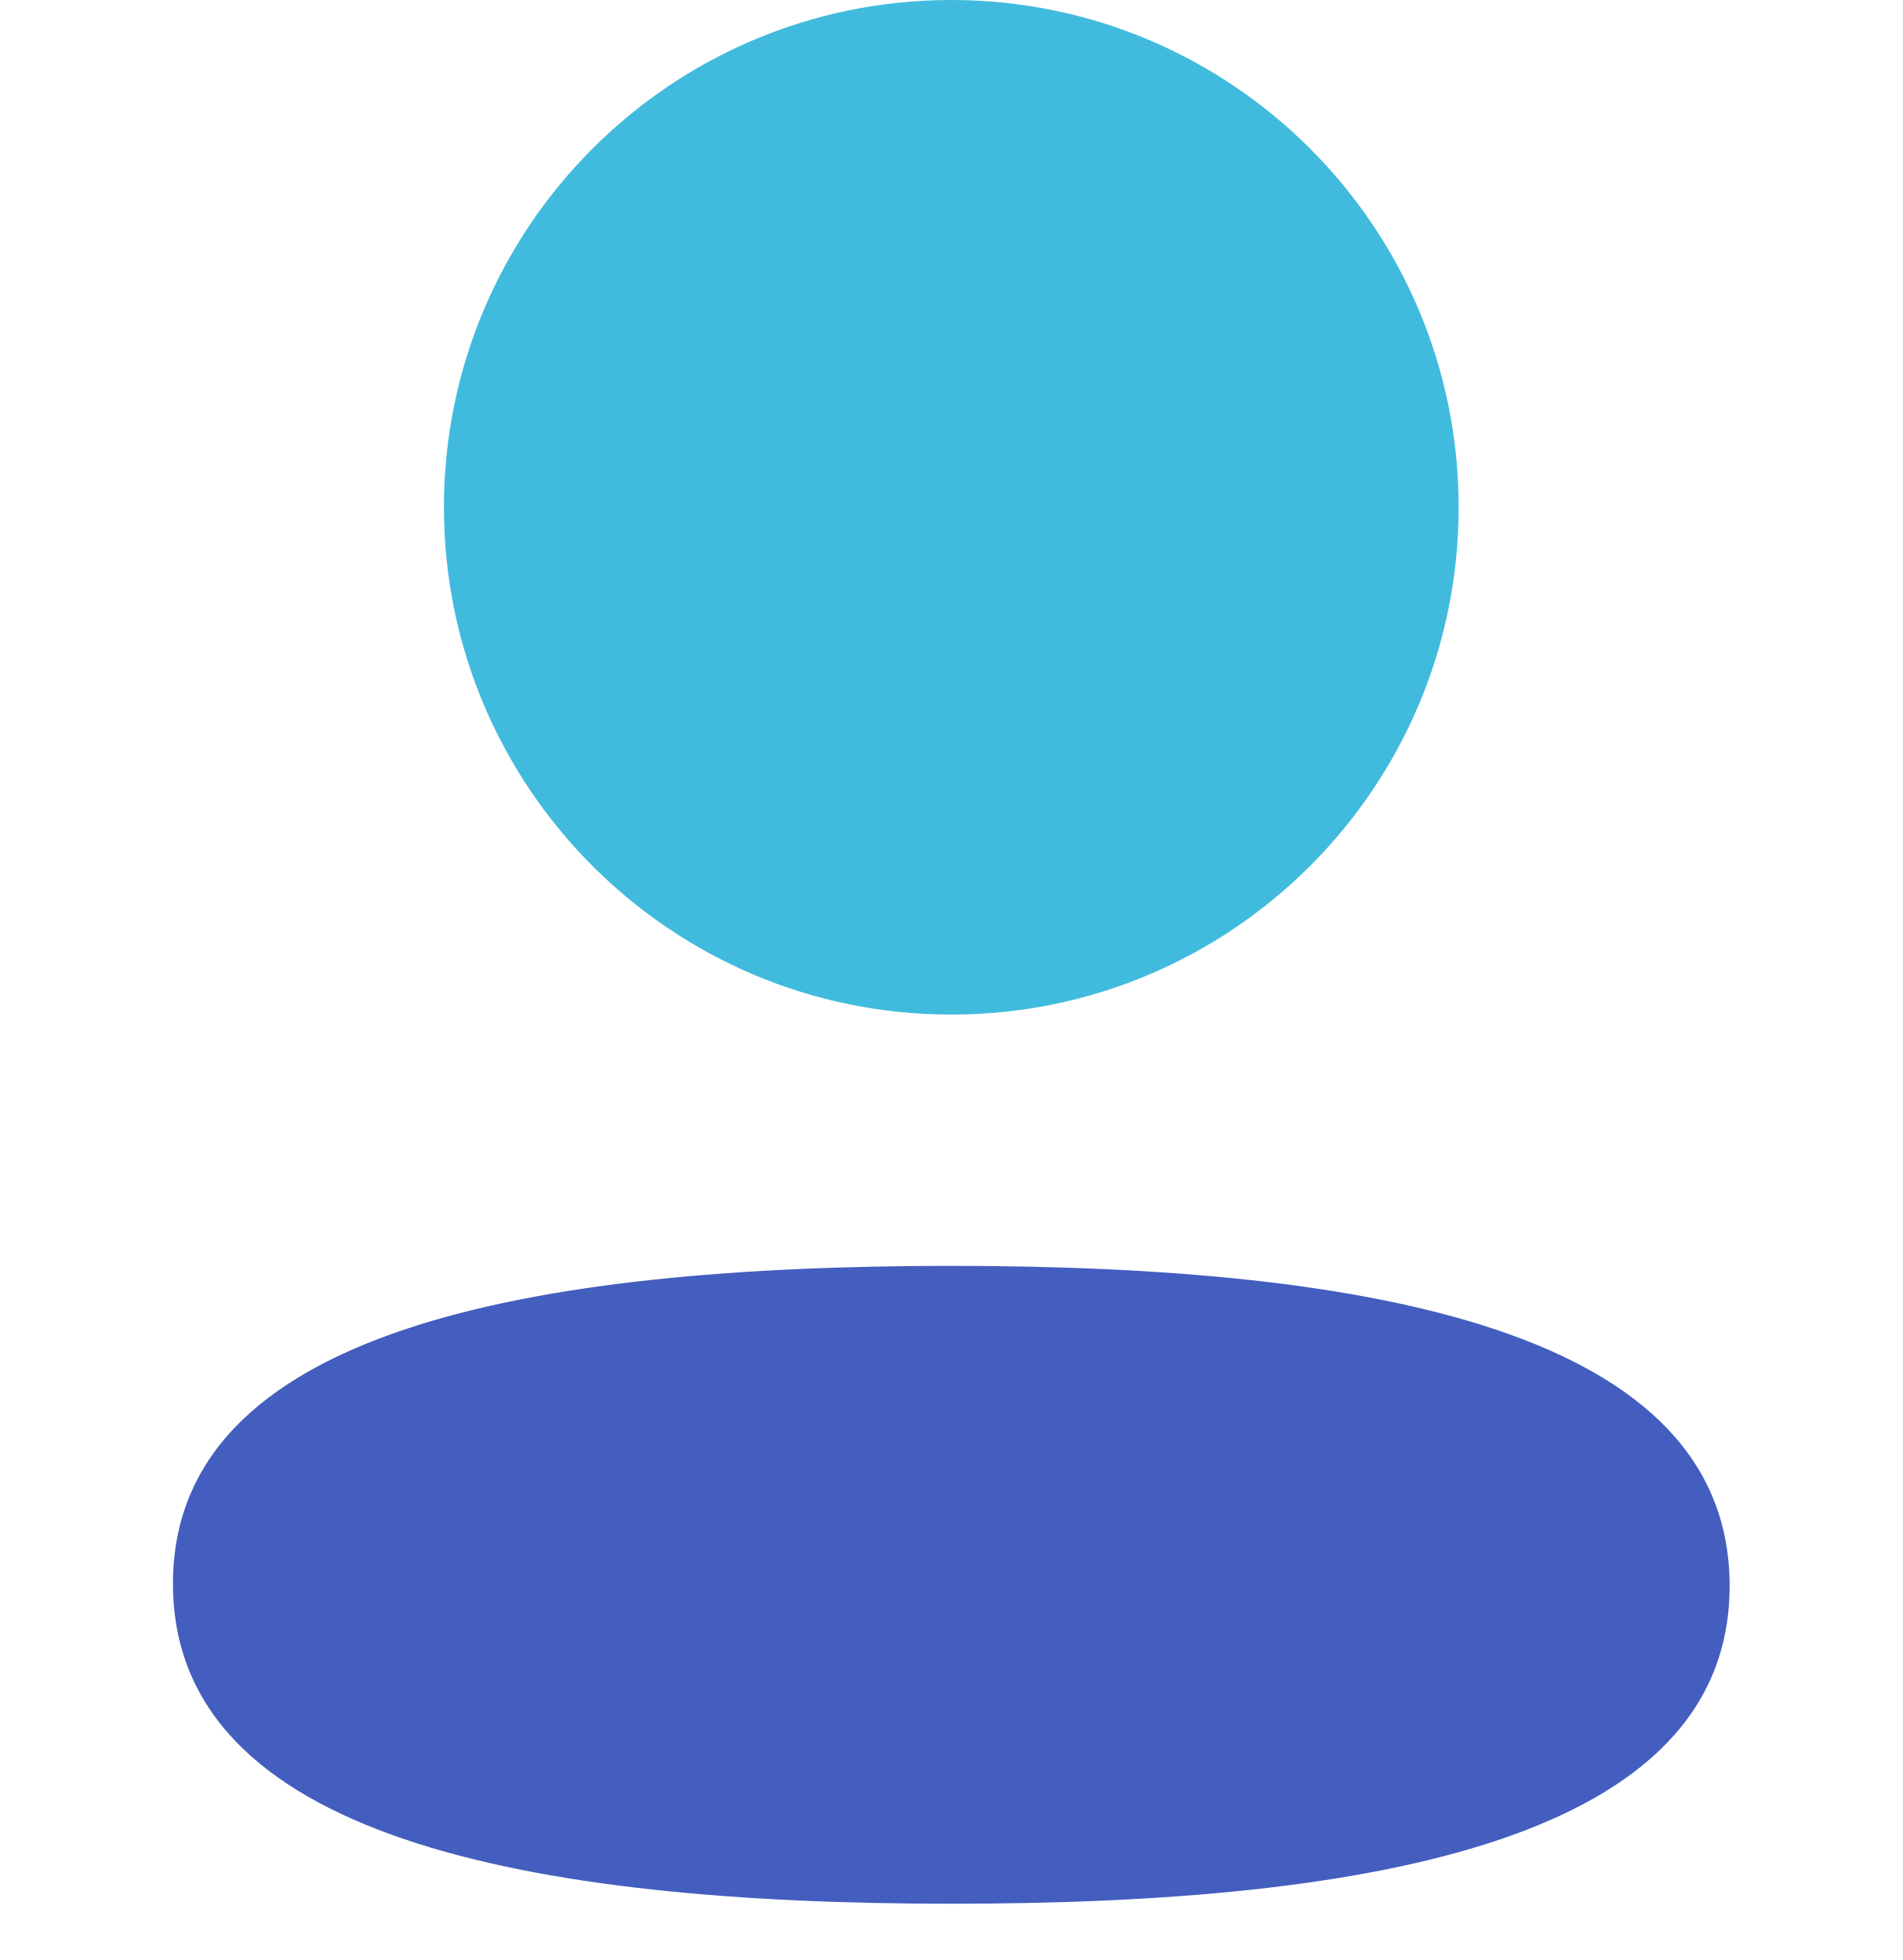
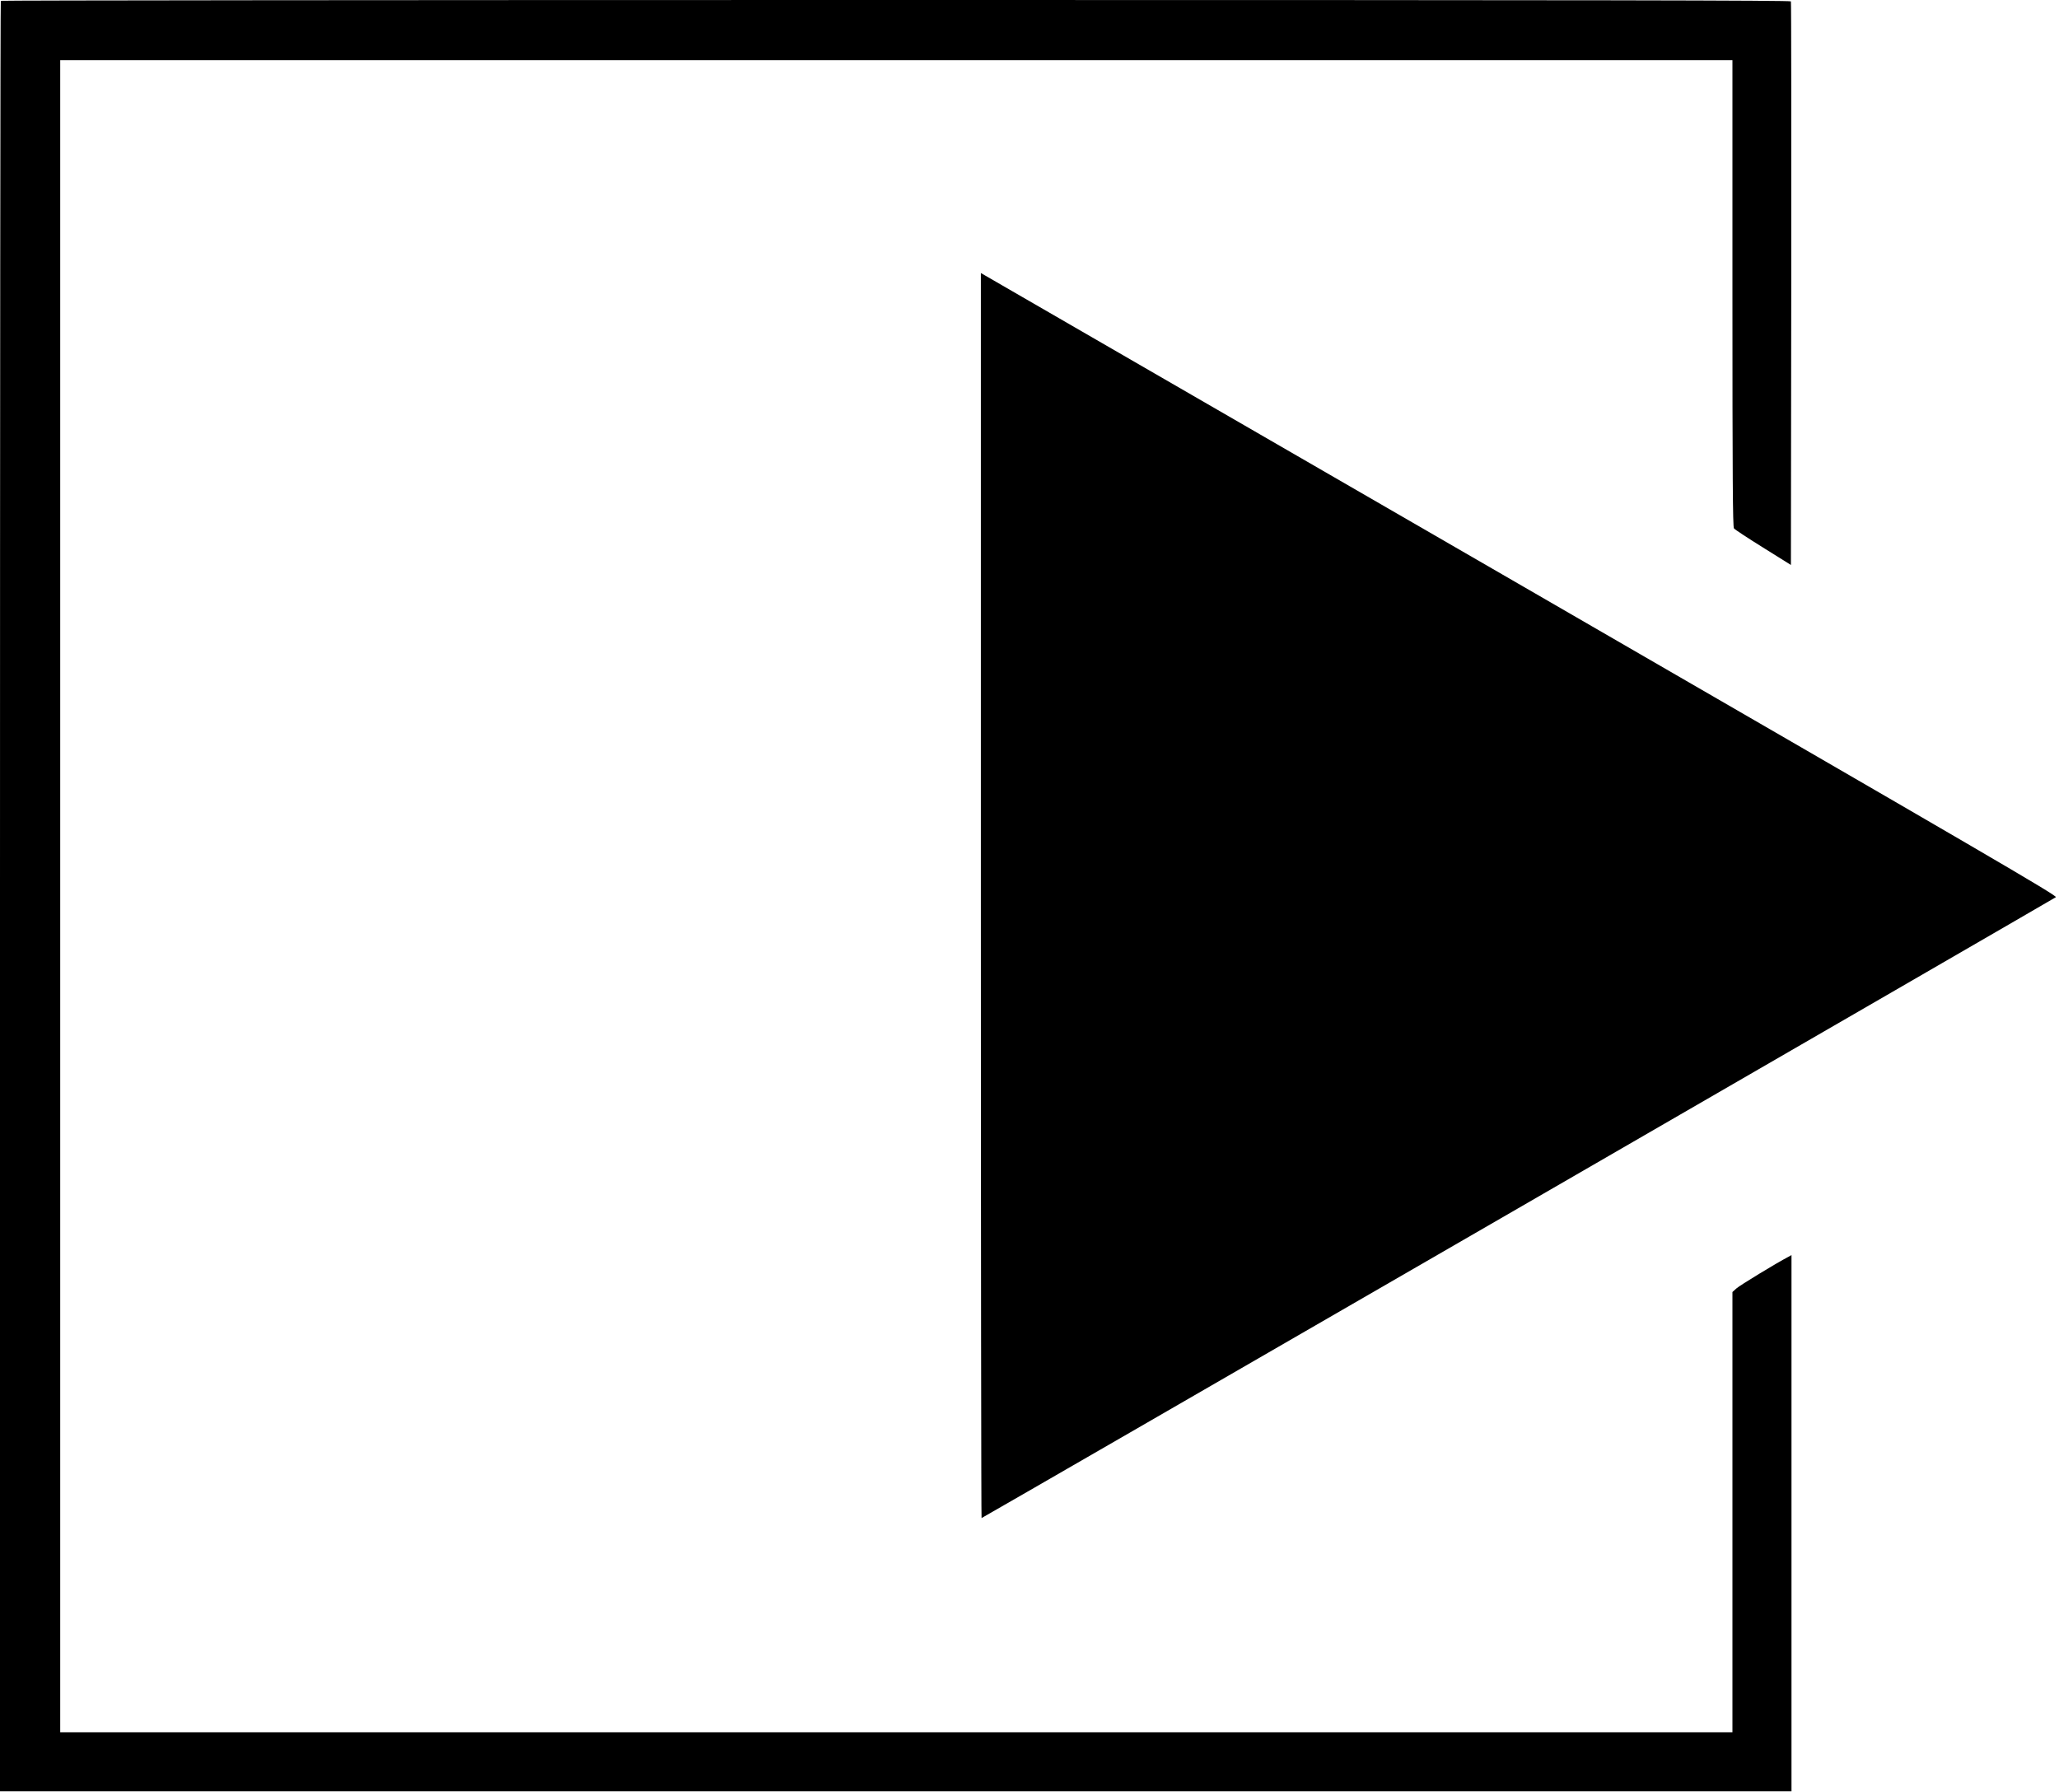
- <svg xmlns="http://www.w3.org/2000/svg" viewBox="0 0 33 34" fill-rule="evenodd" stroke-linejoin="round" stroke-miterlimit="2">
-   <path d="M3 27.472c0 4.409 6.18 5.552 13.5 5.552 7.281 0 13.5-1.103 13.5-5.513s-6.179-5.552-13.5-5.552c-7.281 0-13.5 1.103-13.5 5.513z" fill="#435ebe" fill-rule="nonzero" />
-   <circle cx="16.5" cy="8.8" r="8.8" fill="#41bbdd" />
+ <svg xmlns="http://www.w3.org/2000/svg" version="1.0" width="1778pt" height="1547pt" viewBox="0 0 1778 1547" preserveAspectRatio="xMidYMid meet">
+   <g transform="translate(0,1547) scale(0.1,-0.1)" fill="#000000" stroke="none">
+     <path d="M7 15463 c-4 -3 -7 -3484 -7 -7735 l0 -7728 7735 0 7735 0 0 2315 0 2316 -27 -15 c-102 -53 -424 -249 -450 -274 l-33 -30 0 -1901 0 -1901 -7220 0 -7220 0 0 7220 0 7220 7220 0 7220 0 0 -2013 c0 -1595 3 -2017 13 -2030 6 -9 120 -84 252 -166 l240 -150 3 2427 c1 1335 0 2433 -3 2440 -3 9 -1558 12 -7728 12 -4248 0 -7727 -3 -7730 -7z" />
+     <path d="M8470 7736 c0 -2957 3 -5376 6 -5376 8 0 9250 5343 9277 5362 15 12 -567 351 -4600 2683 -2540 1468 -4633 2678 -4650 2688 l-33 19 0 -5376z" />
+   </g>
</svg>
